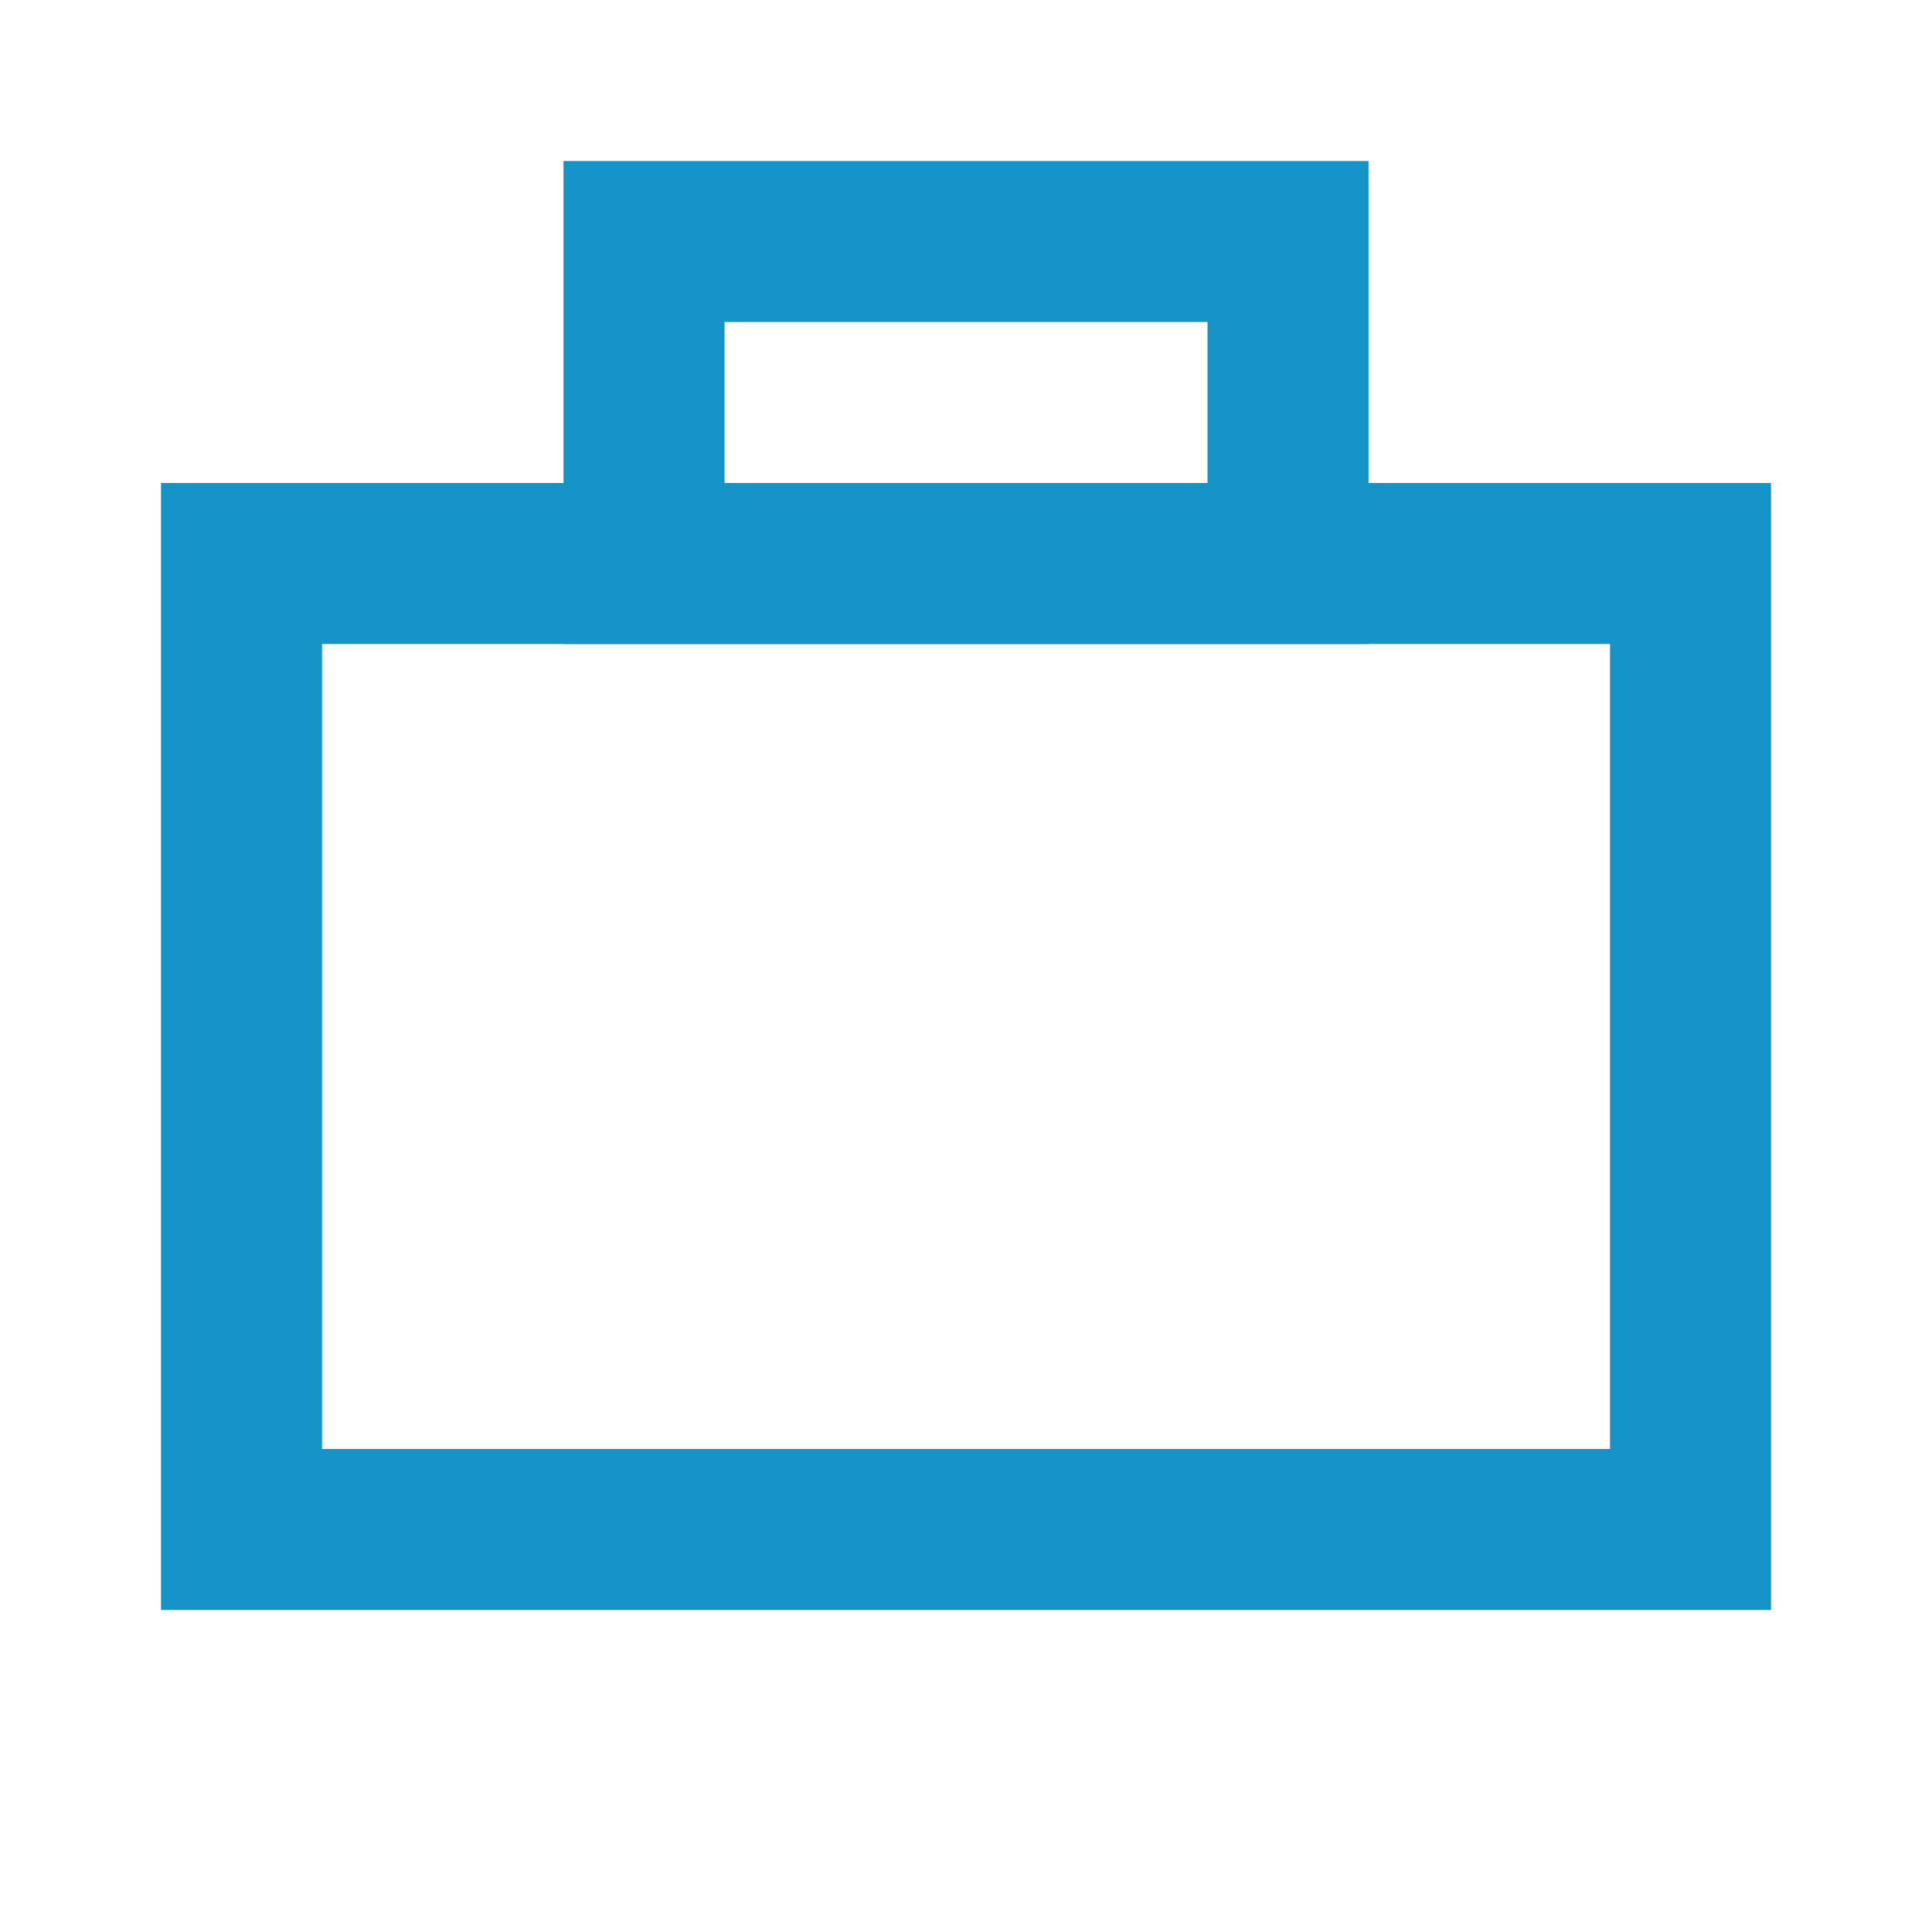
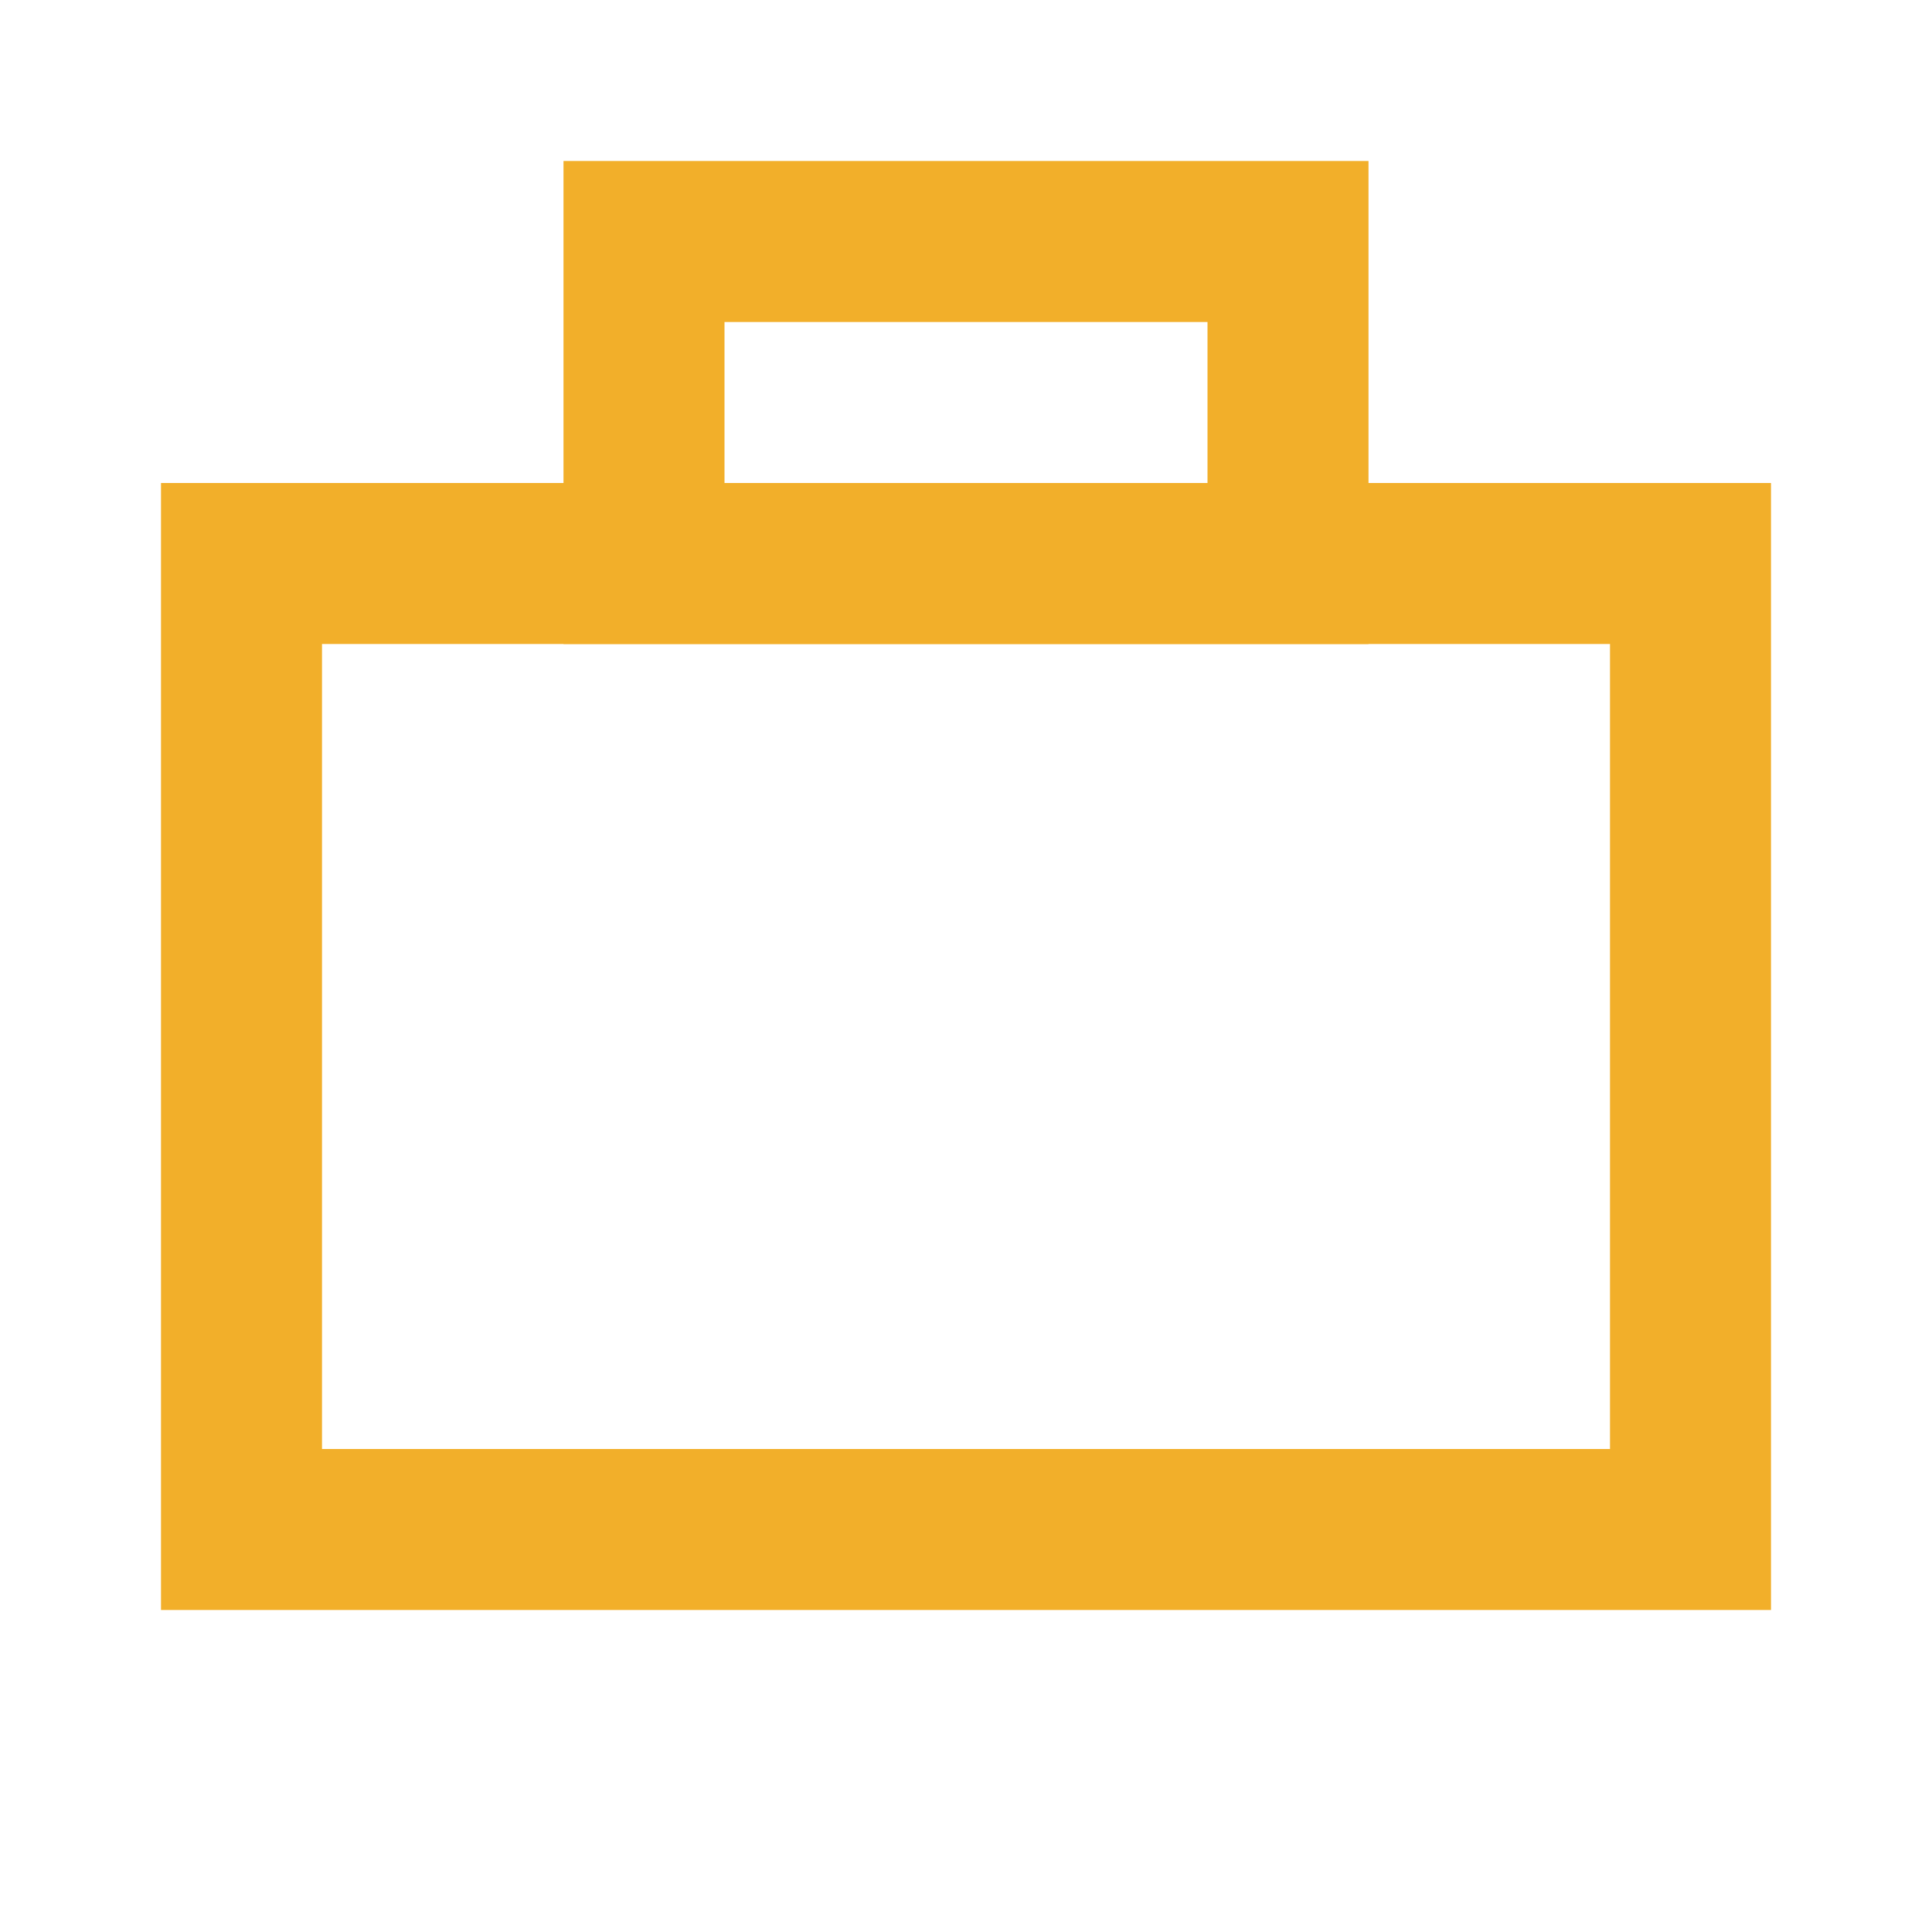
- <svg xmlns="http://www.w3.org/2000/svg" role="img" width="24px" height="24px" viewBox="0 0 24 24" aria-labelledby="suitcaseIconTitle" stroke="#1494c6" stroke-width="2" stroke-linecap="square" stroke-linejoin="miter" fill="none" color="#1494c6">
+ <svg xmlns="http://www.w3.org/2000/svg" role="img" width="24px" height="24px" viewBox="0 0 24 24" aria-labelledby="suitcaseIconTitle" stroke="#f2af2a" stroke-width="2" stroke-linecap="square" stroke-linejoin="miter" fill="none" color="#1494c6">
  <rect width="18" height="12" x="3" y="7" />
  <rect width="8" height="4" x="8" y="3" />
</svg>
